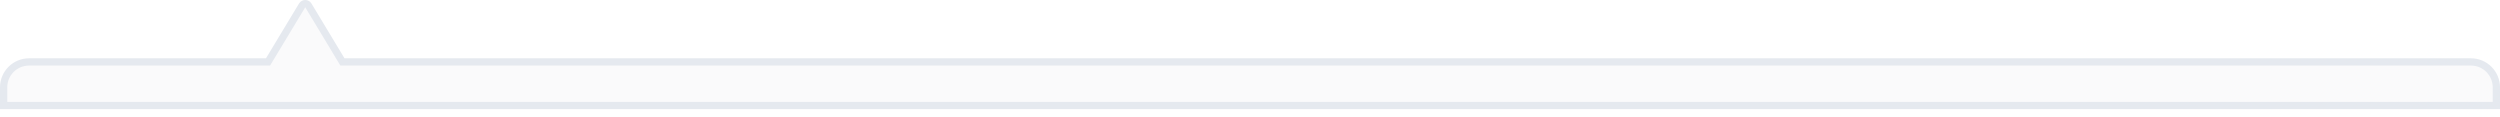
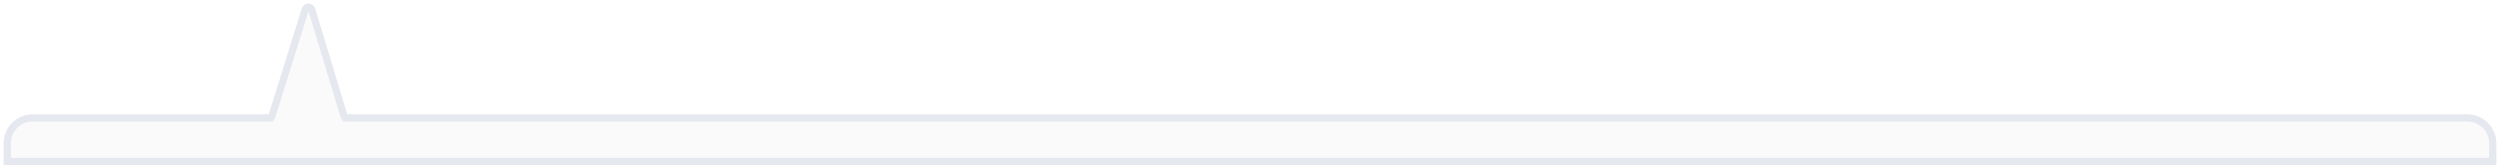
- <svg xmlns="http://www.w3.org/2000/svg" width="344" height="16" viewBox="0 0 344 16" fill="none">
-   <path d="M36.598 8.521H36.881L37.026 8.28L41.572 0.742C41.766 0.419 42.234 0.419 42.428 0.742L46.974 8.28L47.119 8.521H47.402H340C341.933 8.521 343.5 10.088 343.5 12.021V14.521H0.5V12.021C0.5 10.088 2.067 8.521 4 8.521H36.598Z" fill="#FAFAFB" stroke="#E5E9EF" />
+ <svg xmlns="http://www.w3.org/2000/svg" width="345" height="23" viewBox="0 0 345 23" fill="none">
+   <path d="M37.098 16.273H37.381L37.526 16.031L42.144 1.242C42.338 0.919 42.806 0.919 43 1.242L47.474 16.031L47.619 16.273H47.902H340.5C342.433 16.273 344 17.84 344 19.773V22.273H1V19.773C1 17.84 2.567 16.273 4.5 16.273H37.098Z" fill="#FAFAFB" stroke="#E5E9EF" />
</svg>
